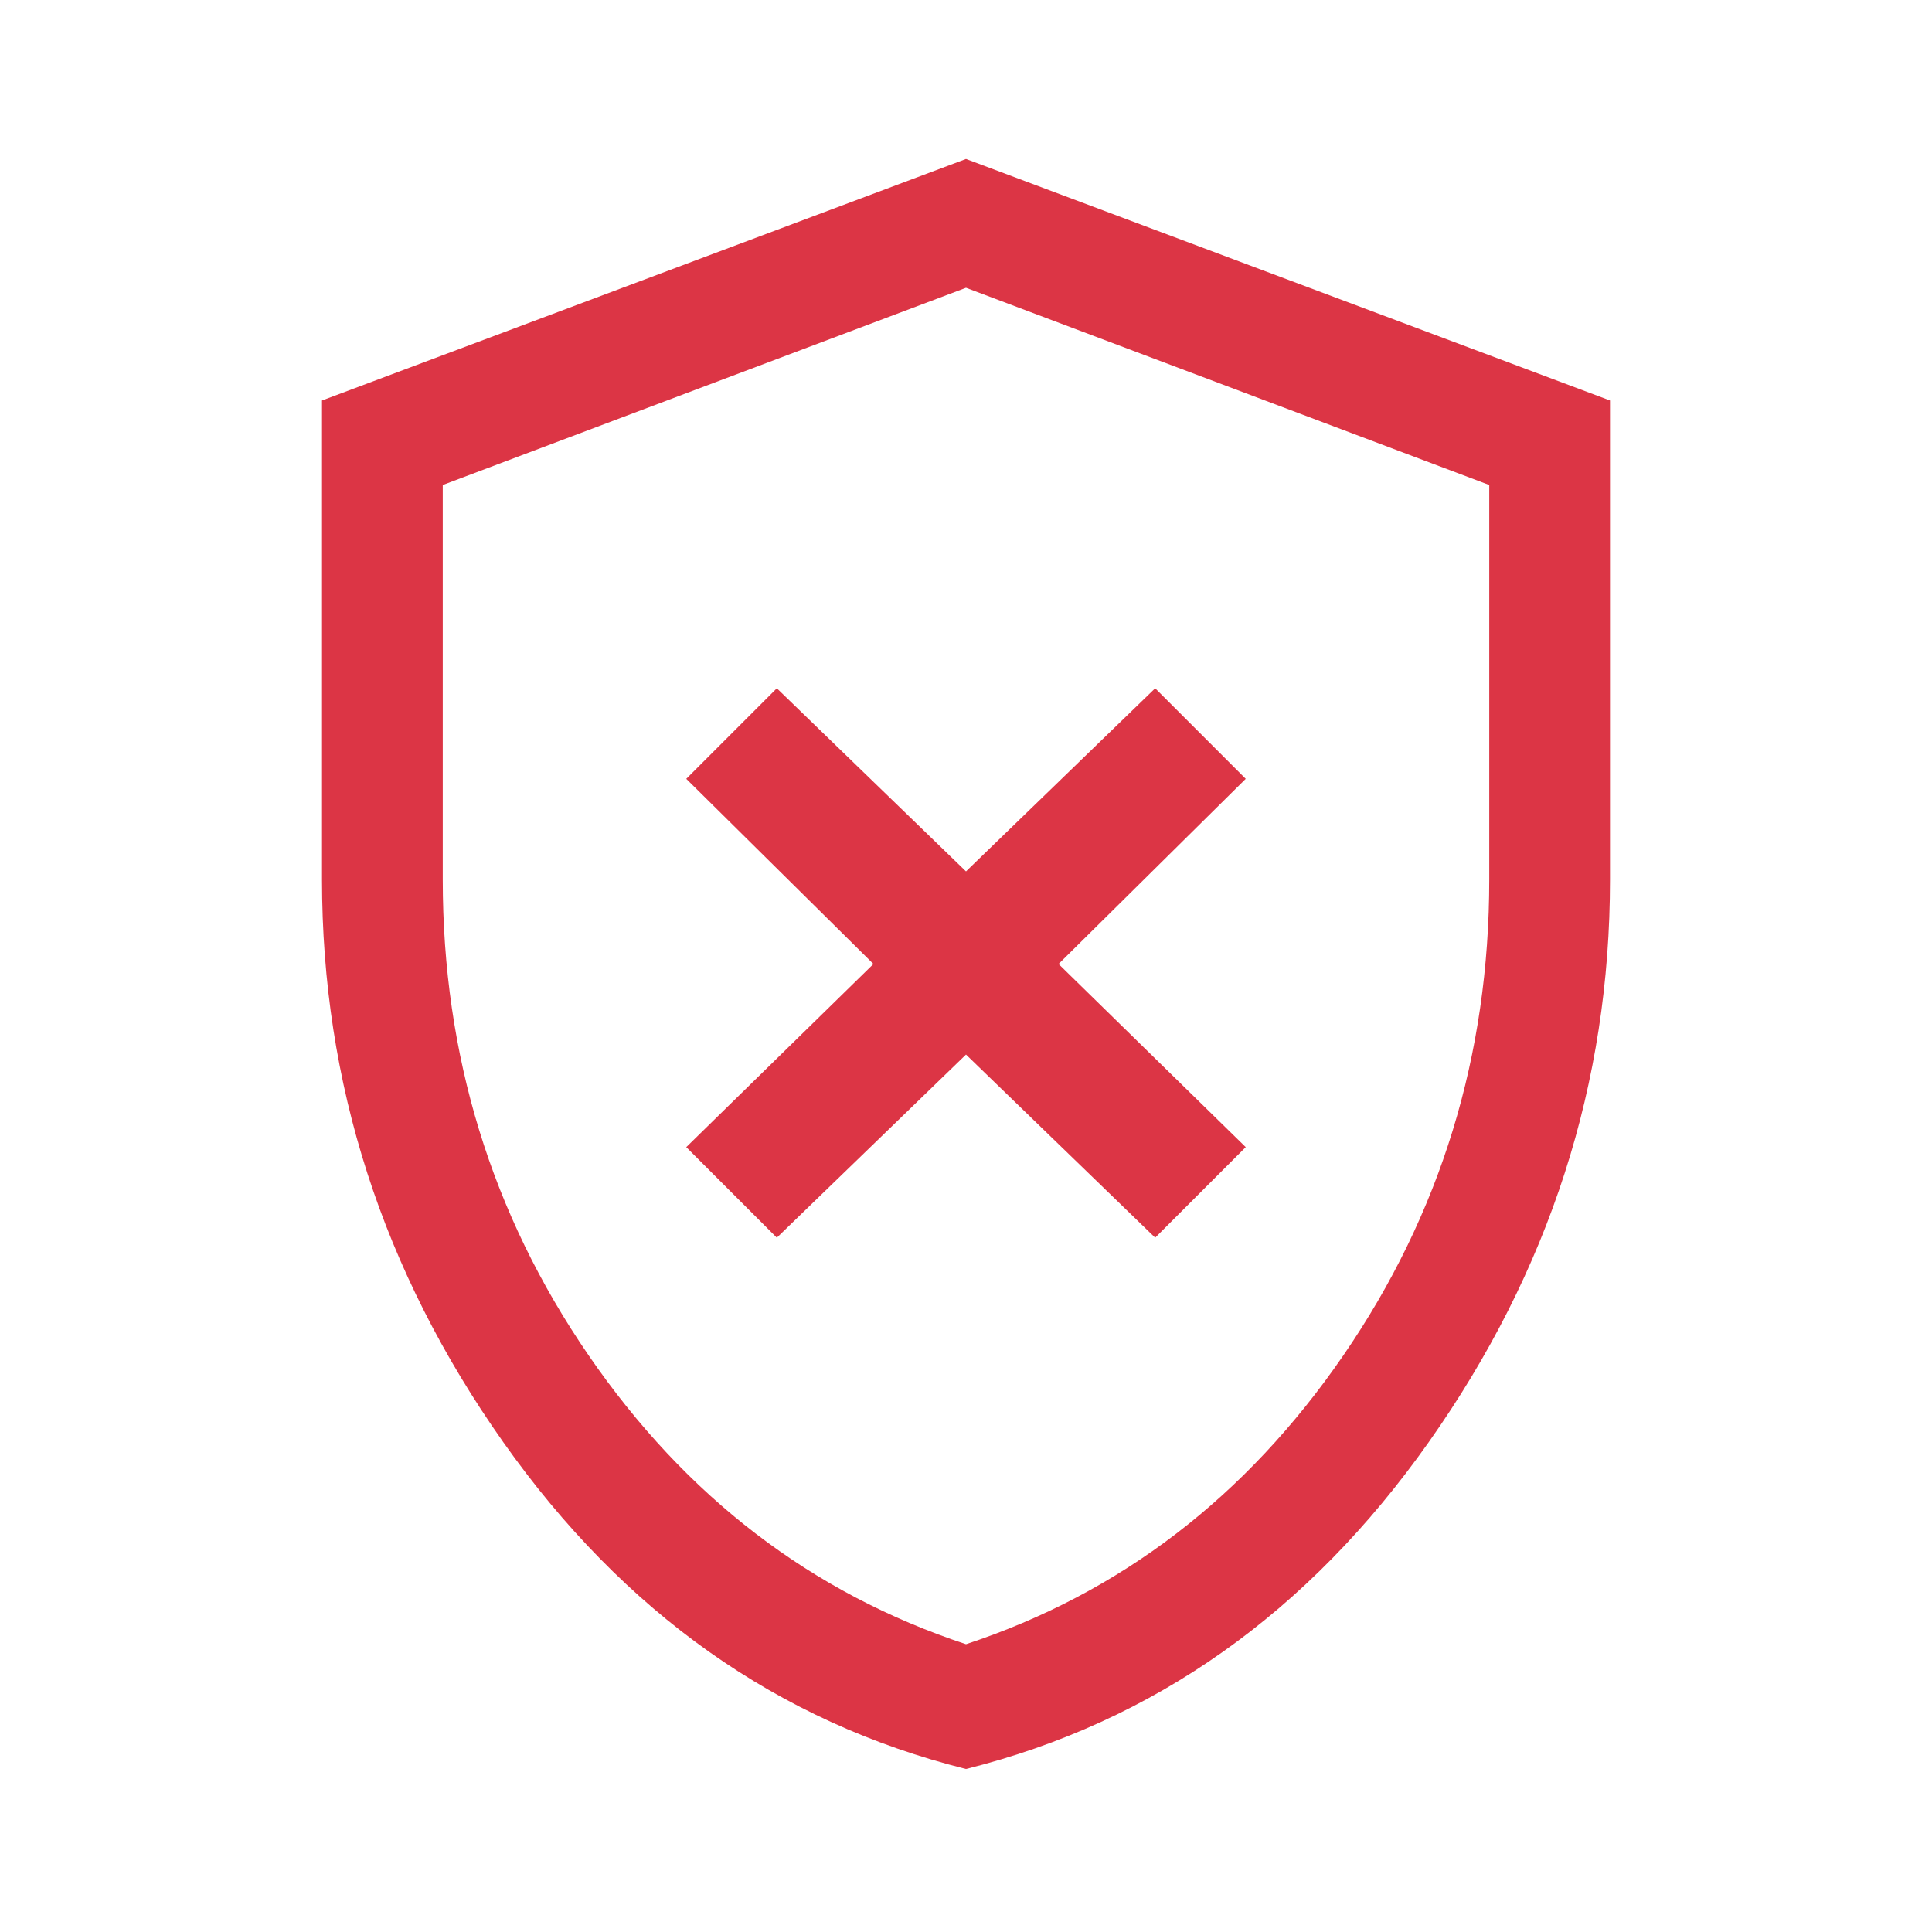
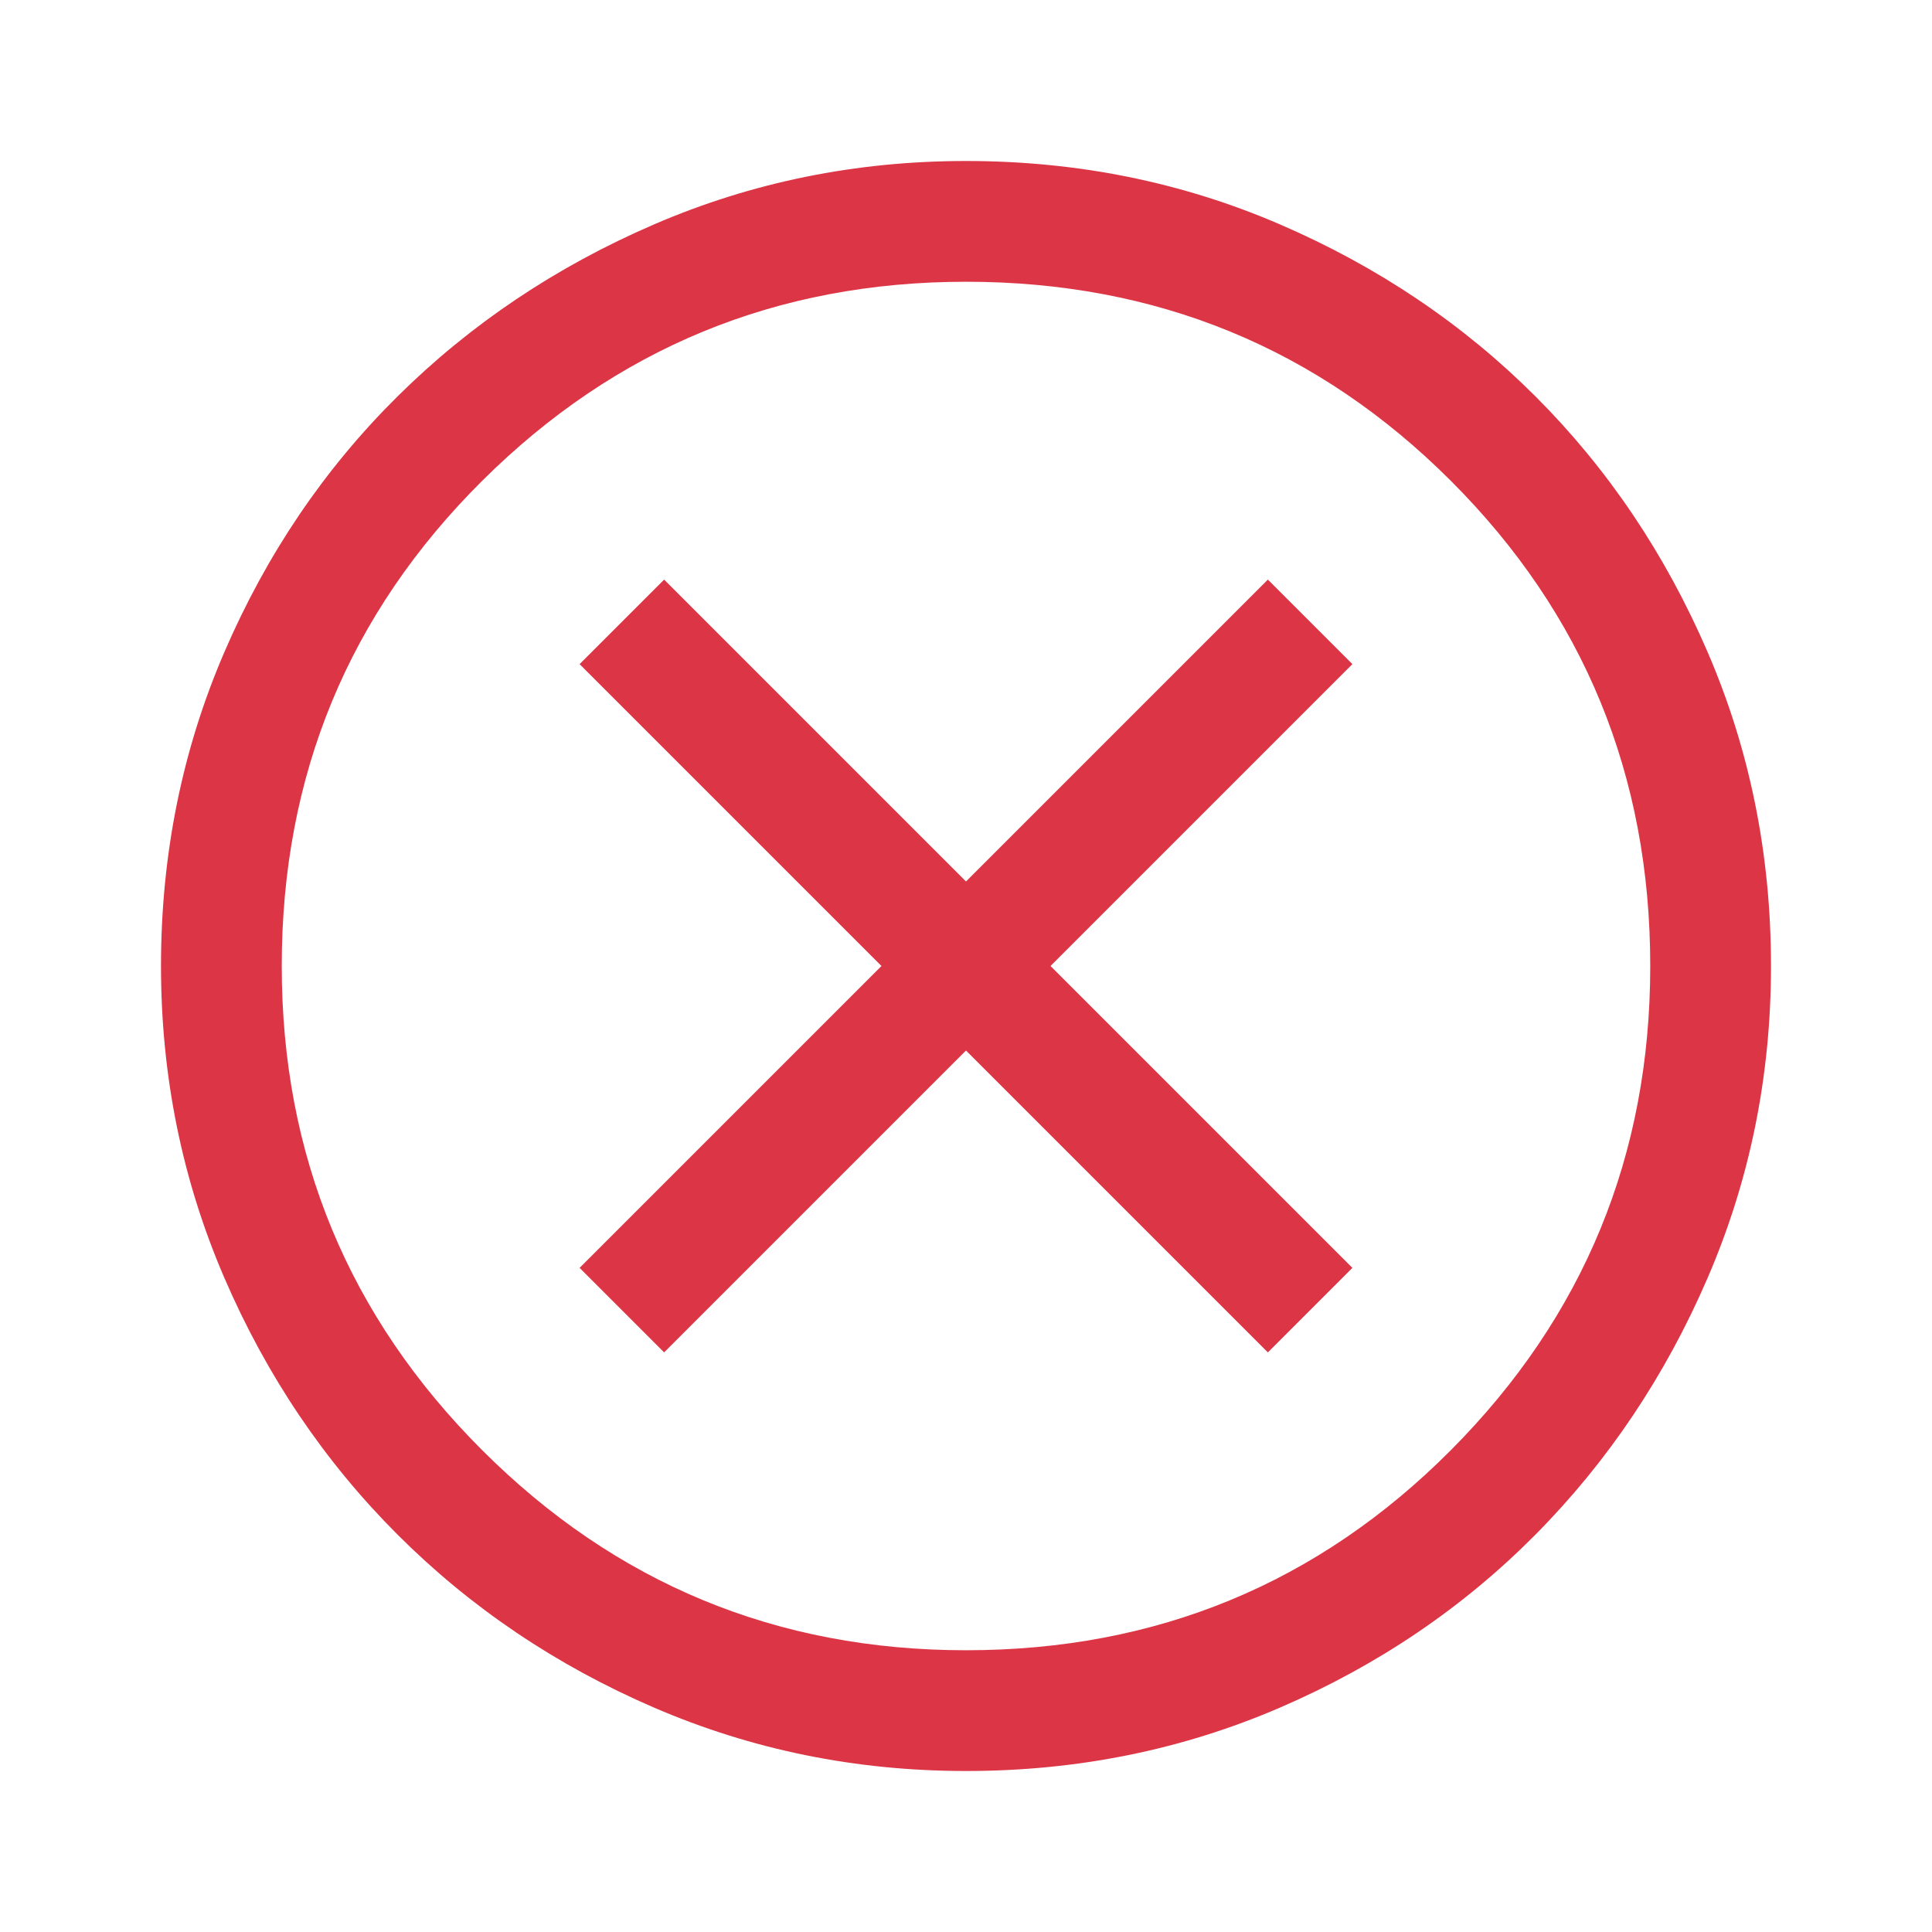
<svg xmlns="http://www.w3.org/2000/svg" height="48" viewBox="0 96 960 960" width="48">
-   <path d="m386 711 94-91 94 91 45-45-93-91 93-92-45-45-94 91-94-91-45 45 93 92-93 91 45 45Zm94 264q-140-35-230-162.5T160 533V295l320-120 320 120v238q0 152-90 279.5T480 975Zm0-62q115-38 187.5-143.5T740 533V337l-260-98-260 98v196q0 131 72.5 236.5T480 913Zm0-337Z" fill="#dc3545" />
+   <path d="m330 768 150-150 150 150 42-42-150-150 150-150-42-42-150 150-150-150-42 42 150 150-150 150 42 42Zm150 208q-82 0-155-31.5t-127.5-86Q143 804 111.5 731T80 576q0-83 31.5-156t86-127Q252 239 325 207.5T480 176q83 0 156 31.5T763 293q54 54 85.5 127T880 576q0 82-31.5 155T763 858.5q-54 54.5-127 86T480 976Zm0-60q142 0 241-99.5T820 576q0-142-99-241t-241-99q-141 0-240.5 99T140 576q0 141 99.5 240.5T480 916Zm0-340Z" fill="#dc3545" />
</svg>
